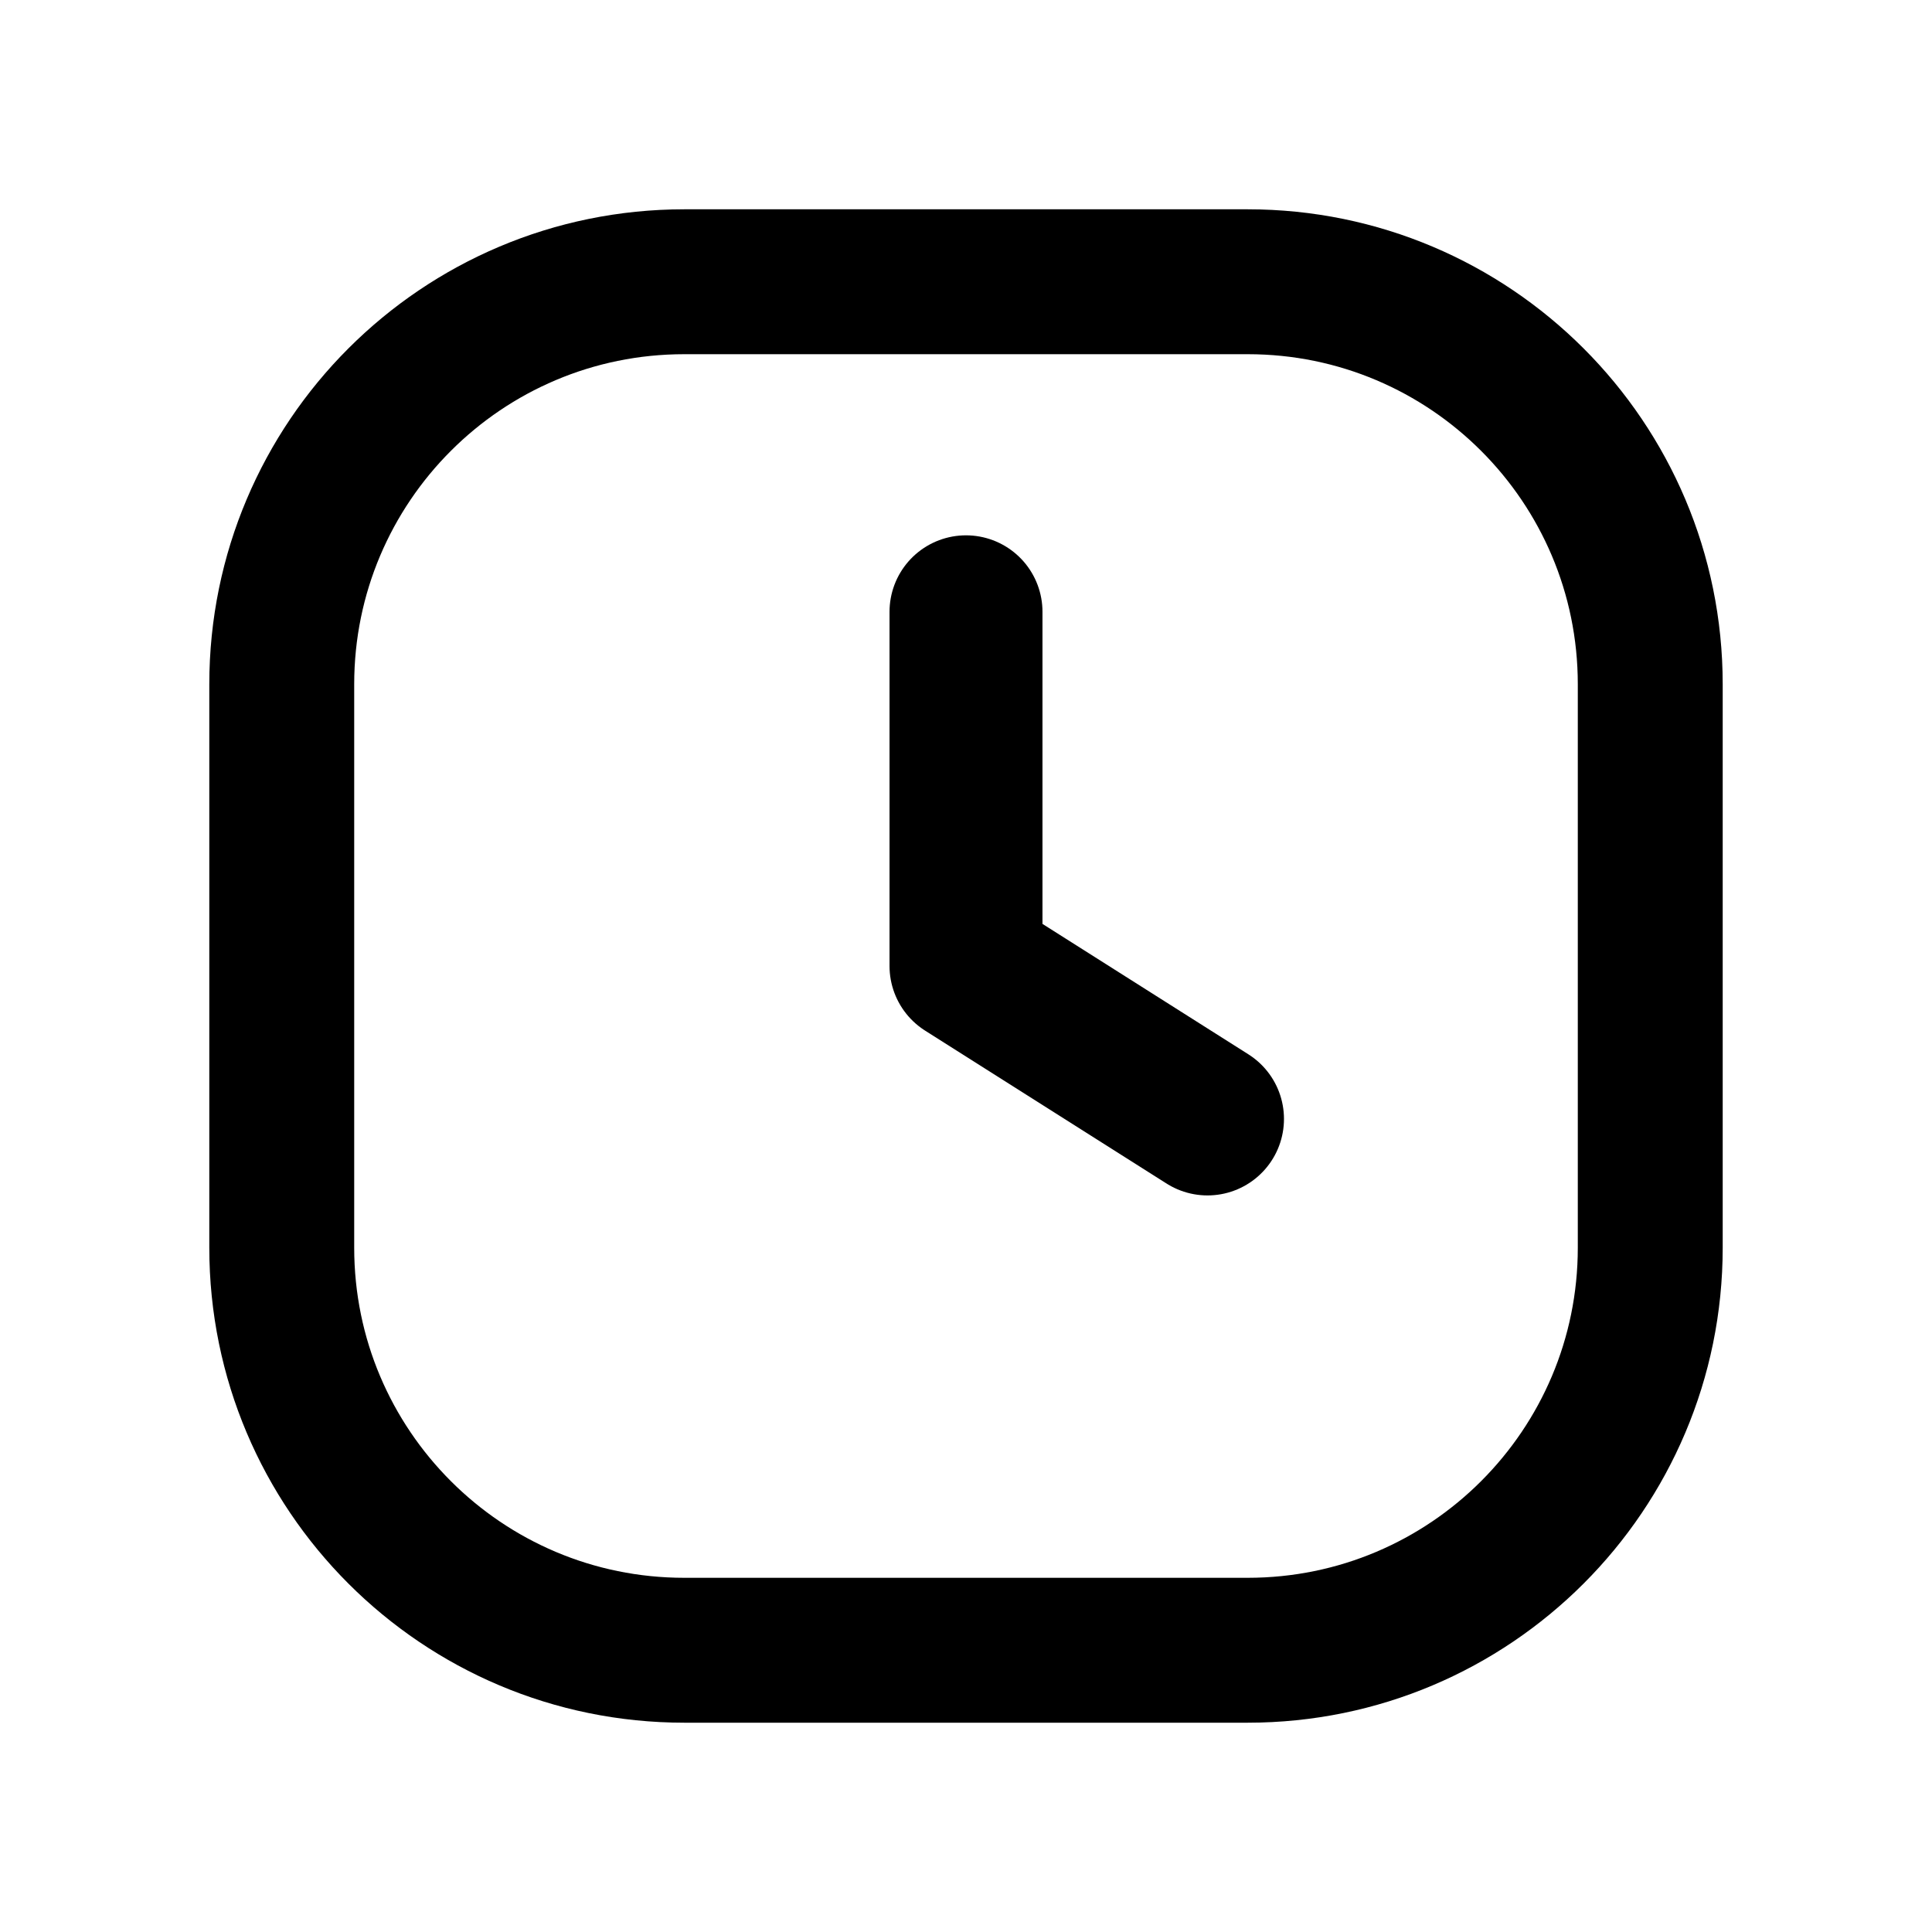
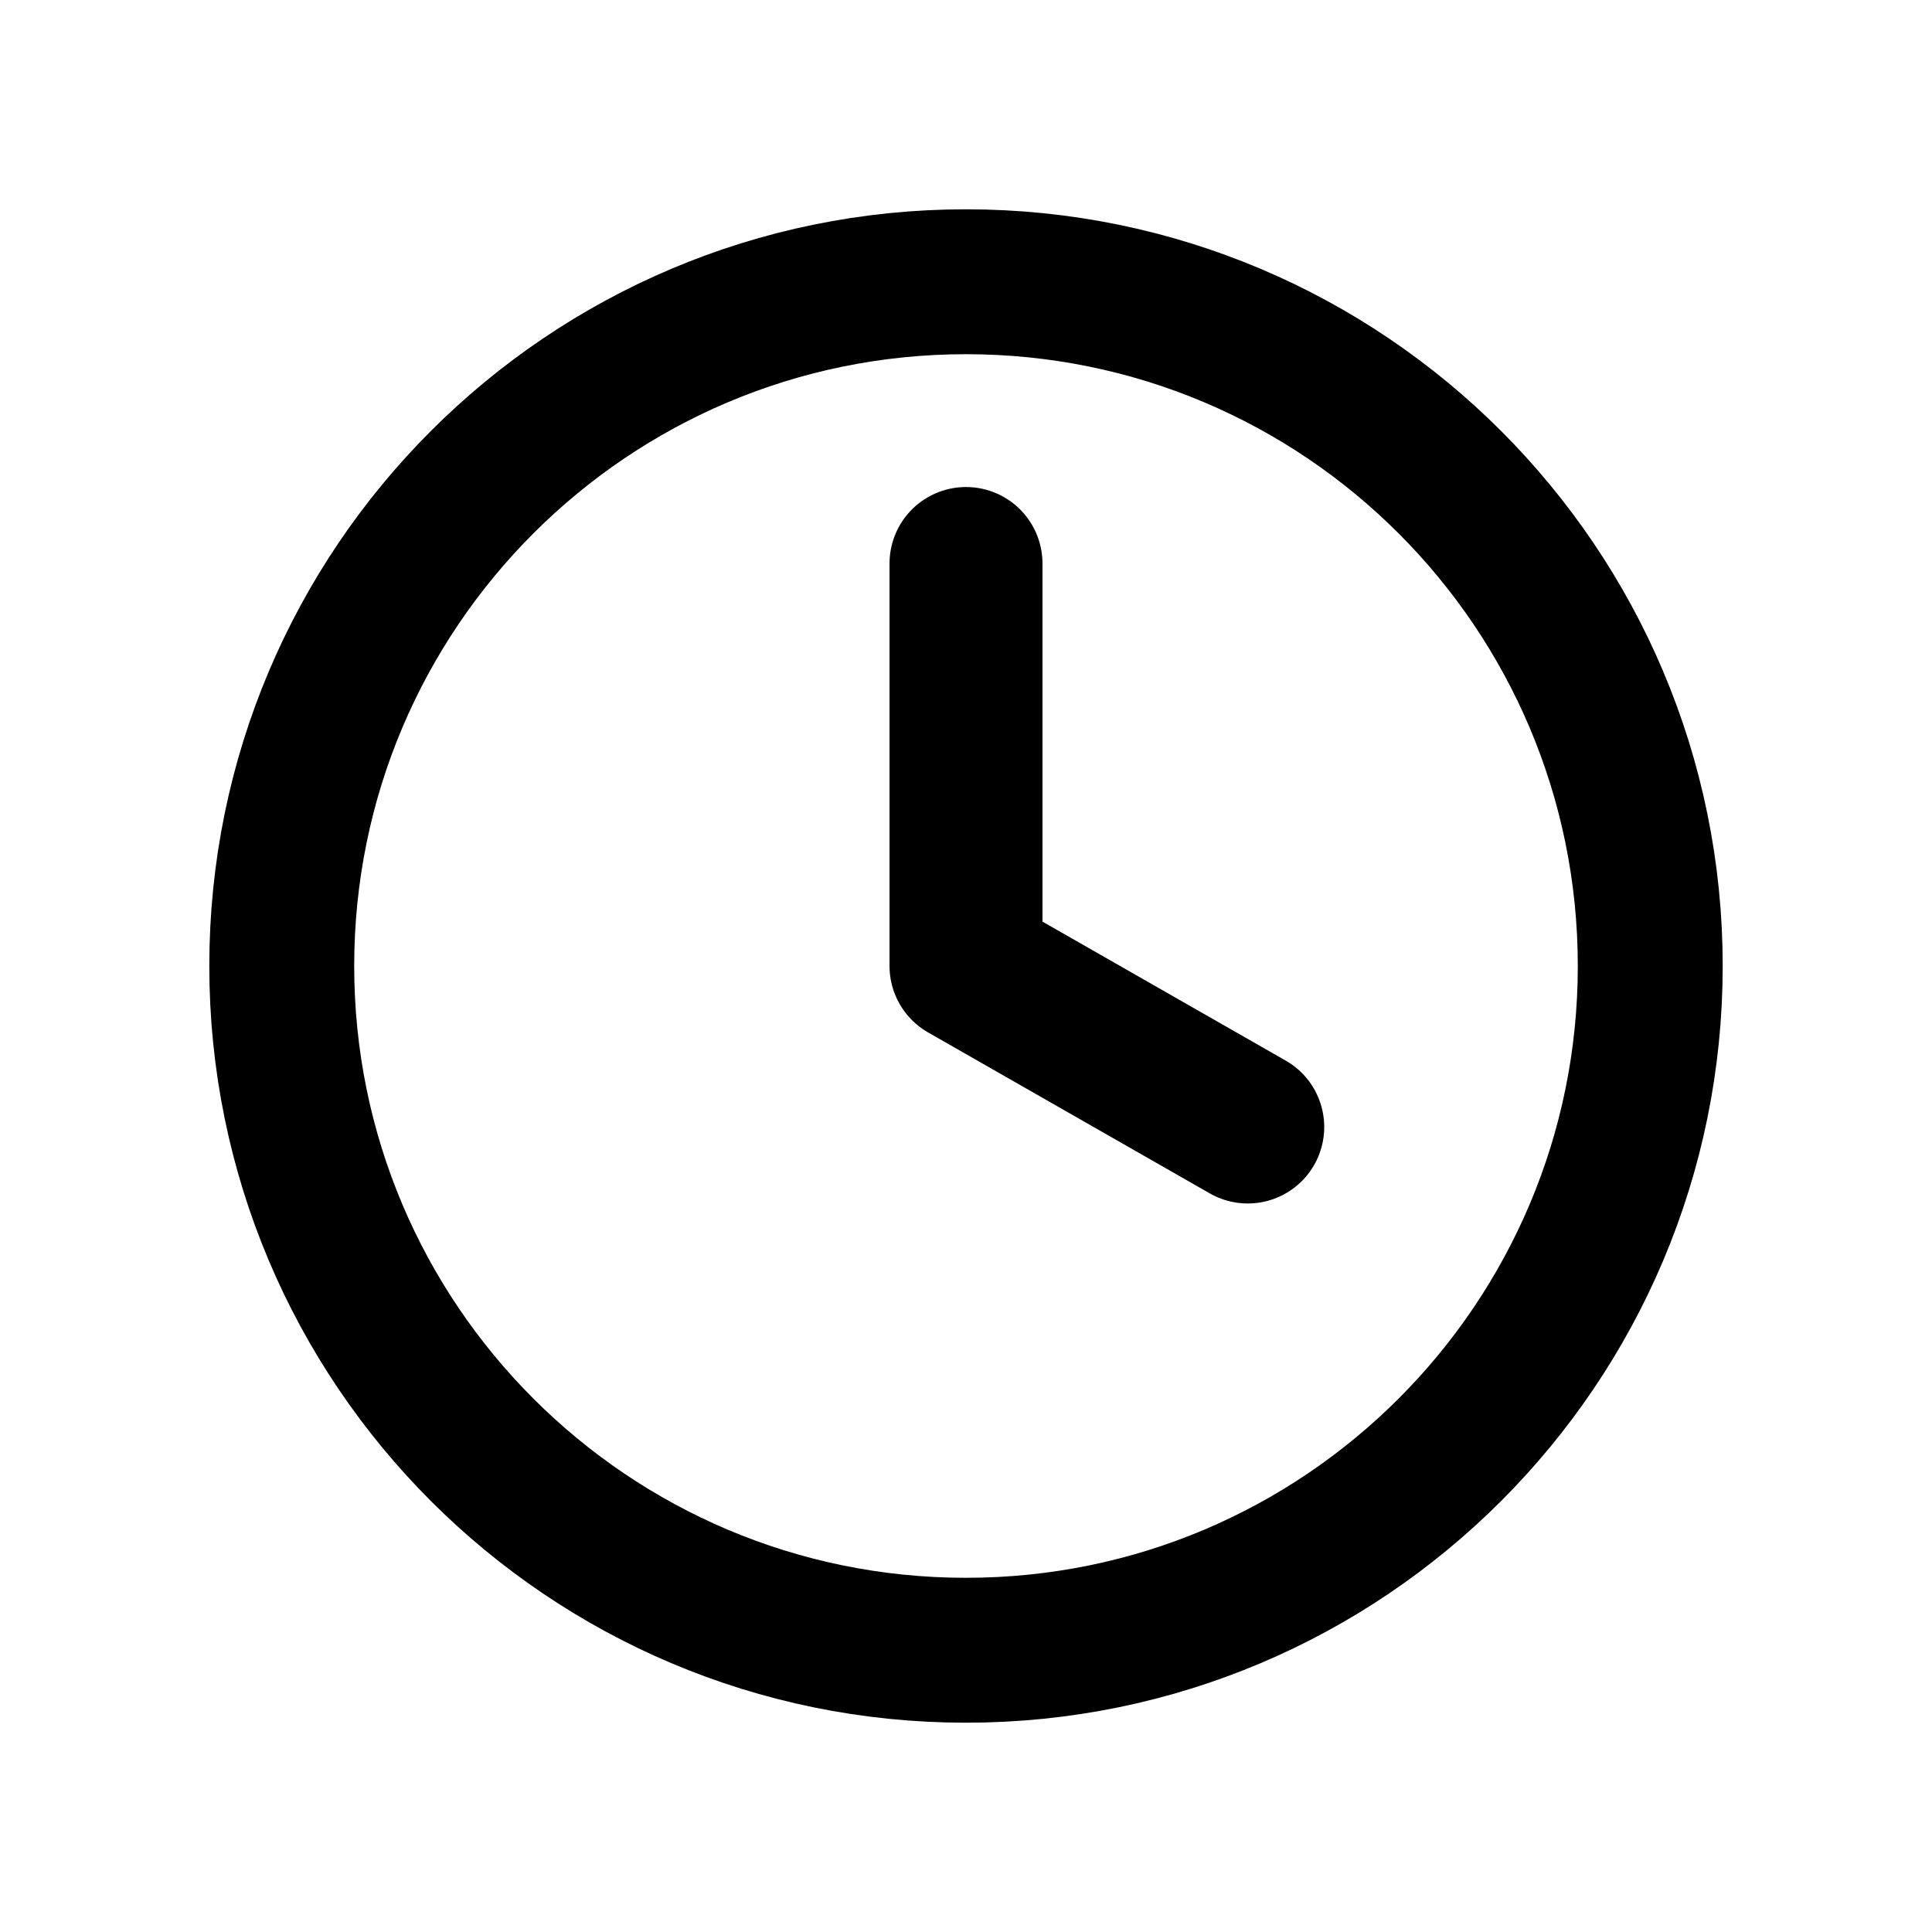
<svg xmlns="http://www.w3.org/2000/svg" viewBox="0 0 24 24" fill="none" stroke="#000" stroke-width="1.8" stroke-linecap="round" stroke-linejoin="round">
-   <rect x="3.500" y="3.500" width="17" height="17" rx="5" />
-   <path d="M12 7.600V12l3 1.900" fill="none" stroke="#000" stroke-width="1.9" stroke-linecap="round" stroke-linejoin="round" />
+   <circle cx="12" cy="12" r="8.5" />
+   <path d="M12 7v5l3.5 2" fill="none" stroke="#000" stroke-width="1.9" stroke-linecap="round" stroke-linejoin="round" />
</svg>
